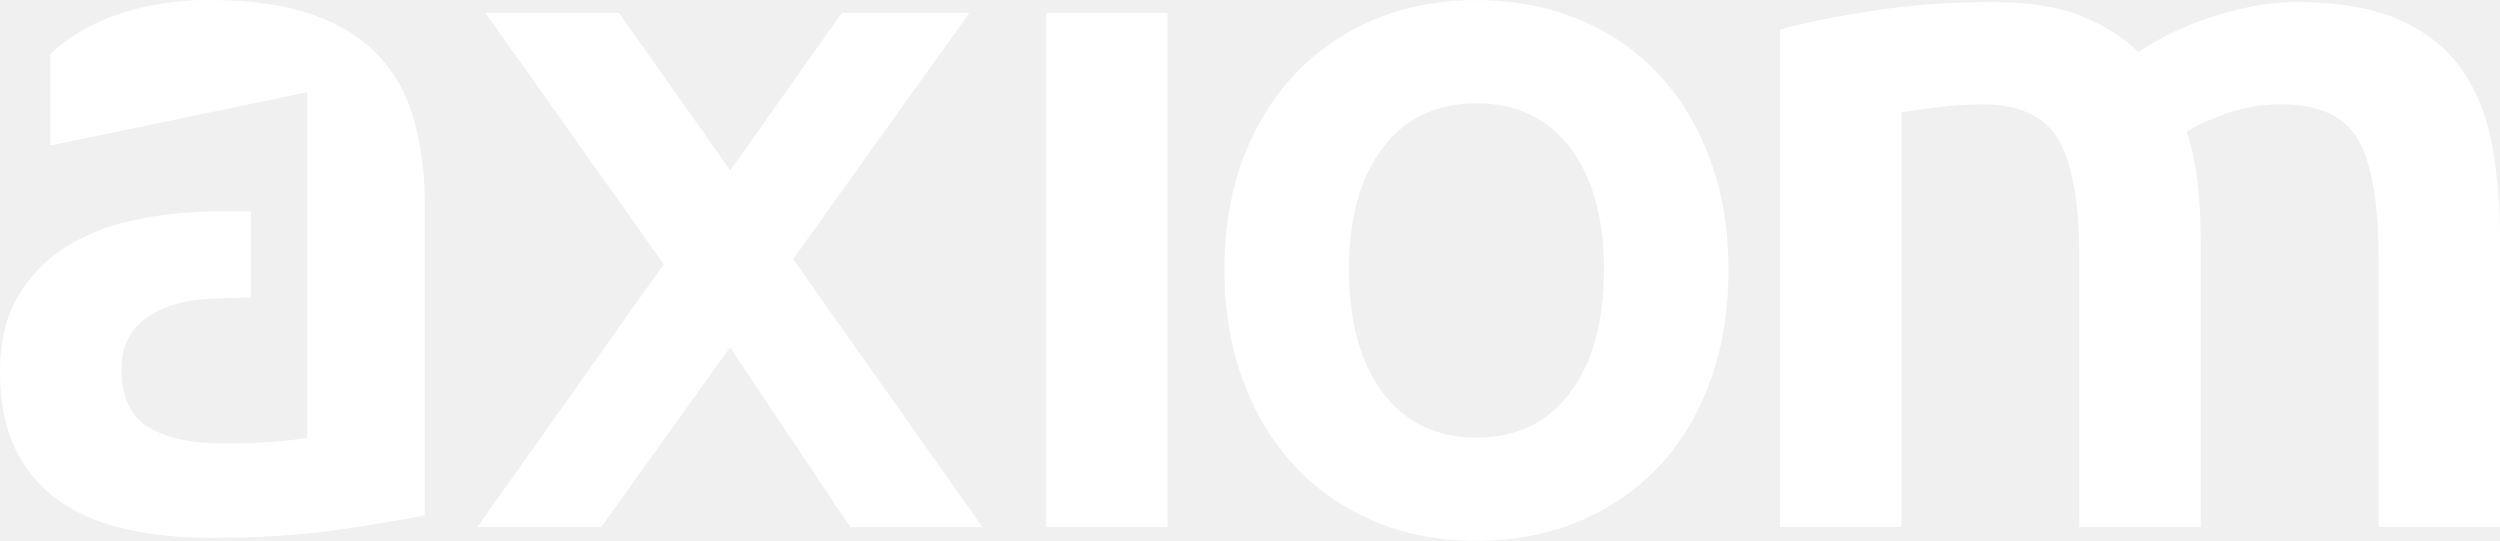
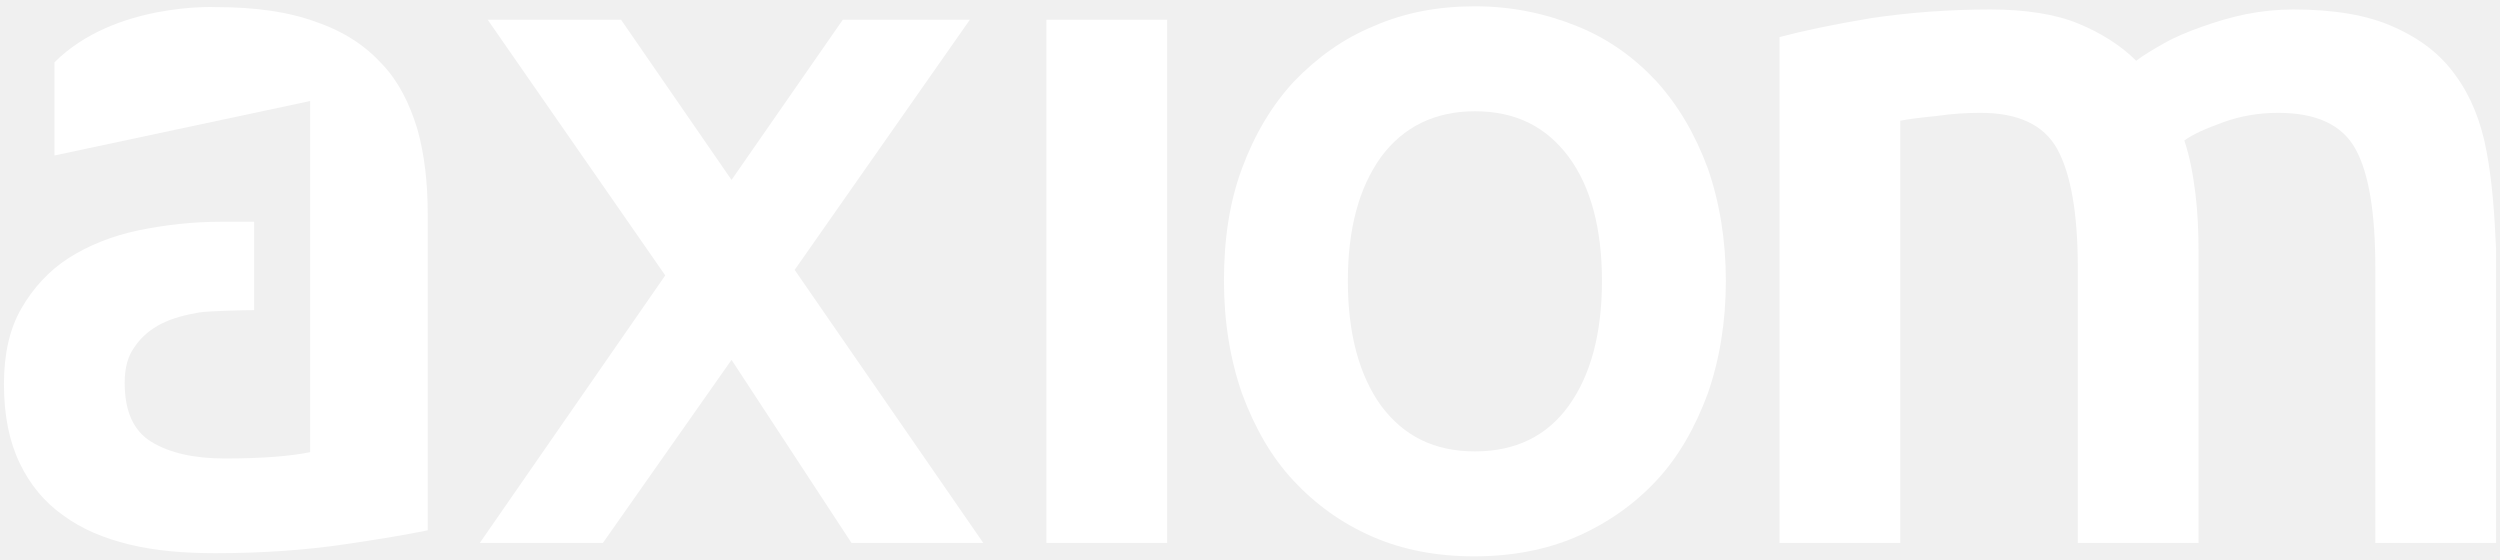
- <svg xmlns="http://www.w3.org/2000/svg" width="148px" height="32px" viewBox="0 0 148 32" version="1.1">
-   <defs />
-   <g id="Page-1" stroke="none" stroke-width="1" fill="none" fill-rule="evenodd">
-     <g id="Desktop-HD" transform="translate(-646, -43)" fill="#FFFFFF">
-       <g id="Imported-Layers-Copy-4" transform="translate(646, 43)">
-         <path d="M2.972,8.616 L2.972,3.221 C6.559,-0.291 12.542,0.006 12.542,0.006 C14.92,0.006 16.921,0.297 18.546,0.879 C20.171,1.461 21.468,2.276 22.44,3.324 C23.41,4.371 24.104,5.642 24.52,7.135 C24.936,8.63 25.145,10.269 25.145,12.053 L25.145,30.503 C24.035,30.735 22.36,31.017 20.122,31.347 C17.882,31.675 15.356,31.841 12.542,31.841 C10.68,31.841 8.976,31.667 7.431,31.317 C5.885,30.968 4.567,30.406 3.477,29.629 C2.387,28.854 1.536,27.846 0.922,26.603 C0.307,25.362 2.29150032e-13,23.83 2.29150032e-13,22.005 C2.29150032e-13,20.26 0.347,18.785 1.041,17.582 C1.733,16.38 2.675,15.4 3.864,14.643 C5.053,13.887 6.429,13.344 7.995,13.014 C9.56,12.685 11.195,12.519 12.899,12.519 C13.035,12.519 14.717,12.52 14.856,12.523 L14.856,17.599 C14.306,17.625 12.12,17.677 11.562,17.757 C10.749,17.873 10.016,18.087 9.362,18.397 C8.709,18.708 8.183,19.144 7.787,19.707 C7.391,20.27 7.193,20.978 7.193,21.831 C7.193,23.499 7.728,24.654 8.798,25.294 C9.868,25.934 11.314,26.254 13.137,26.254 C15.356,26.254 17.04,26.138 18.189,25.905 L18.189,11.995 L18.189,5.459 L2.972,8.616 Z M61.929,0.763 L69.121,0.763 L69.121,31.201 L61.929,31.201 L61.929,0.763 Z M102.327,15.953 C102.327,18.359 101.97,20.551 101.257,22.529 C100.543,24.508 99.533,26.196 98.225,27.593 C96.917,28.989 95.342,30.076 93.5,30.852 C91.657,31.628 89.626,32.015 87.406,32.015 C85.187,32.015 83.165,31.628 81.344,30.852 C79.52,30.076 77.956,28.989 76.648,27.593 C75.34,26.196 74.319,24.508 73.586,22.529 C72.852,20.551 72.487,18.359 72.487,15.953 C72.487,13.547 72.852,11.365 73.586,9.405 C74.319,7.447 75.349,5.768 76.677,4.371 C78.004,2.974 79.58,1.898 81.403,1.141 C83.225,0.385 85.227,0.006 87.406,0.006 C89.585,0.006 91.598,0.385 93.441,1.141 C95.283,1.898 96.858,2.974 98.166,4.371 C99.474,5.768 100.493,7.447 101.227,9.405 C101.96,11.365 102.327,13.547 102.327,15.953 Z M43.217,20.561 L50.329,31.201 L58.161,31.201 L46.953,15.346 C46.952,15.345 46.951,15.344 46.95,15.343 L57.389,0.763 L49.84,0.763 L43.232,10.083 L36.643,0.763 L28.737,0.763 L39.292,15.641 L28.262,31.201 L35.596,31.201 L43.217,20.561 Z M94.956,15.953 C94.956,12.927 94.292,10.531 92.965,8.765 C91.636,7 89.784,6.117 87.406,6.117 C85.029,6.117 83.177,7 81.848,8.765 C80.52,10.531 79.857,12.927 79.857,15.953 C79.857,19.018 80.52,21.443 81.848,23.227 C83.177,25.013 85.029,25.905 87.406,25.905 C89.784,25.905 91.636,25.013 92.965,23.227 C94.292,21.443 94.956,19.018 94.956,15.953 Z M123.094,15.196 C123.094,12.015 122.687,9.716 121.875,8.299 C121.063,6.884 119.547,6.175 117.328,6.175 C116.534,6.175 115.663,6.234 114.712,6.35 C113.761,6.466 113.048,6.564 112.572,6.641 L112.572,31.201 L105.379,31.201 L105.379,1.752 C106.766,1.365 108.579,0.996 110.819,0.646 C113.057,0.297 115.425,0.122 117.922,0.122 C120.062,0.122 121.815,0.394 123.183,0.937 C124.55,1.481 125.689,2.199 126.601,3.091 C127.036,2.78 127.591,2.451 128.265,2.101 C128.938,1.752 129.692,1.432 130.524,1.141 C131.356,0.85 132.238,0.608 133.169,0.414 C134.1,0.22 135.041,0.122 135.992,0.122 C138.409,0.122 140.401,0.463 141.967,1.141 C143.532,1.82 144.76,2.771 145.652,3.993 C146.544,5.215 147.158,6.69 147.495,8.416 C147.831,10.143 148,12.034 148,14.09 L148,31.201 L140.808,31.201 L140.808,15.196 C140.808,12.015 140.411,9.716 139.619,8.299 C138.825,6.884 137.301,6.175 135.041,6.175 C133.892,6.175 132.803,6.36 131.772,6.728 C130.741,7.097 129.969,7.455 129.454,7.805 C129.771,8.775 129.989,9.803 130.108,10.889 C130.227,11.976 130.287,13.14 130.287,14.381 L130.287,31.201 L123.094,31.201 L123.094,15.196 Z" id="Fill-1" />
-       </g>
-     </g>
+ <svg xmlns="http://www.w3.org/2000/svg" version="1.1" id="Layer_1" x="0px" y="0px" viewBox="0 0 316.8 70.9" style="enable-background:new 0 0 316.8 70.9;" xml:space="preserve">
+   <style type="text/css">
+ 	.st0{fill:#5D5E5E;}
+ 	.st1{fill:#FFFFFF;}
+ </style>
+   <g>
+     <path class="st1" d="M48.4,8.1c-2.1-2.3-4.8-4.1-8.3-5.3c-3.5-1.3-7.7-1.9-12.8-1.9c0,0-12.8-0.6-20.4,7v11.8l32.4-6.9   c0,0,0,12.5,0,14.2v2.5v10.8v17c-2.5,0.5-6,0.8-10.8,0.8c-3.9,0-7-0.7-9.3-2.1c-2.3-1.4-3.4-3.9-3.4-7.5c0-1.9,0.4-3.4,1.3-4.6   c0.8-1.2,2-2.2,3.4-2.9c1.4-0.7,3-1.1,4.7-1.4c1.2-0.2,5.9-0.3,7-0.3V28.1c-0.3,0-3.9,0-4.2,0c-3.6,0-7.1,0.4-10.5,1.1   c-3.3,0.7-6.3,1.9-8.8,3.5c-2.5,1.6-4.5,3.8-6,6.4c-1.5,2.6-2.2,5.8-2.2,9.6c0,4,0.7,7.3,2,10c1.3,2.7,3.1,4.9,5.5,6.6   c2.3,1.7,5.1,2.9,8.4,3.7c3.3,0.8,6.9,1.1,10.9,1.1c6,0,11.4-0.4,16.2-1.1c4.8-0.7,8.3-1.3,10.7-1.8V27.1c0-3.9-0.4-7.5-1.3-10.7   C51.9,13.1,50.5,10.3,48.4,8.1z" />
+     <rect x="132.6" y="2.5" class="st1" width="15.3" height="66.3" />
+     <path class="st1" d="M209.9,10.3c-2.8-3-6.1-5.4-10.1-7s-8.2-2.5-12.9-2.5s-8.9,0.8-12.8,2.5c-3.9,1.6-7.2,4-10.1,7   c-2.8,3-5,6.7-6.6,11c-1.6,4.3-2.3,9-2.3,14.3c0,5.2,0.8,10,2.3,14.3c1.6,4.3,3.7,8,6.5,11s6.1,5.4,10,7.1   c3.9,1.7,8.2,2.5,12.9,2.5s9.1-0.8,13-2.5c3.9-1.7,7.3-4.1,10.1-7.1s4.9-6.7,6.5-11c1.5-4.3,2.3-9.1,2.3-14.3   c0-5.2-0.8-10-2.3-14.3C214.8,17,212.7,13.4,209.9,10.3z M198.8,51.4c-2.8,3.9-6.8,5.8-11.9,5.8c-5.1,0-9-1.9-11.9-5.8   c-2.8-3.9-4.2-9.2-4.2-15.8c0-6.6,1.4-11.8,4.2-15.7c2.8-3.8,6.8-5.8,11.9-5.8c5.1,0,9,1.9,11.9,5.8c2.8,3.8,4.2,9.1,4.2,15.7   C203,42.2,201.6,47.5,198.8,51.4z" />
+     <path class="st1" d="M315.1,19.2c-0.7-3.8-2-7-3.9-9.6c-1.9-2.7-4.5-4.7-7.9-6.2c-3.3-1.5-7.6-2.2-12.7-2.2c-2,0-4,0.2-6,0.6   c-2,0.4-3.9,1-5.6,1.6s-3.4,1.3-4.8,2.1c-1.4,0.8-2.6,1.5-3.5,2.2c-1.9-1.9-4.4-3.5-7.3-4.7c-2.9-1.2-6.7-1.8-11.2-1.8   c-5.3,0-10.4,0.4-15.1,1.1c-4.8,0.8-8.6,1.6-11.6,2.4v64.1h15.3V15.3c1-0.2,2.5-0.4,4.6-0.6c2-0.3,3.9-0.4,5.6-0.4   c4.7,0,8,1.5,9.7,4.6c1.7,3.1,2.6,8.1,2.6,15v34.9h15.3V32.1c0-2.7-0.1-5.2-0.4-7.6c-0.3-2.4-0.7-4.6-1.4-6.7   c1.1-0.8,2.7-1.5,4.9-2.3c2.2-0.8,4.5-1.2,7-1.2c4.8,0,8.1,1.5,9.8,4.6c1.7,3.1,2.5,8.1,2.5,15v34.9h15.3V31.5   C316.1,27,315.8,22.9,315.1,19.2z" />
+     <polygon class="st1" points="100.7,34.2 122.9,2.5 106.8,2.5 92.7,22.8 78.7,2.5 61.8,2.5 84.3,34.9 60.8,68.8 76.4,68.8    92.7,45.6 107.9,68.8 124.6,68.8 100.7,34.2  " />
  </g>
</svg>
